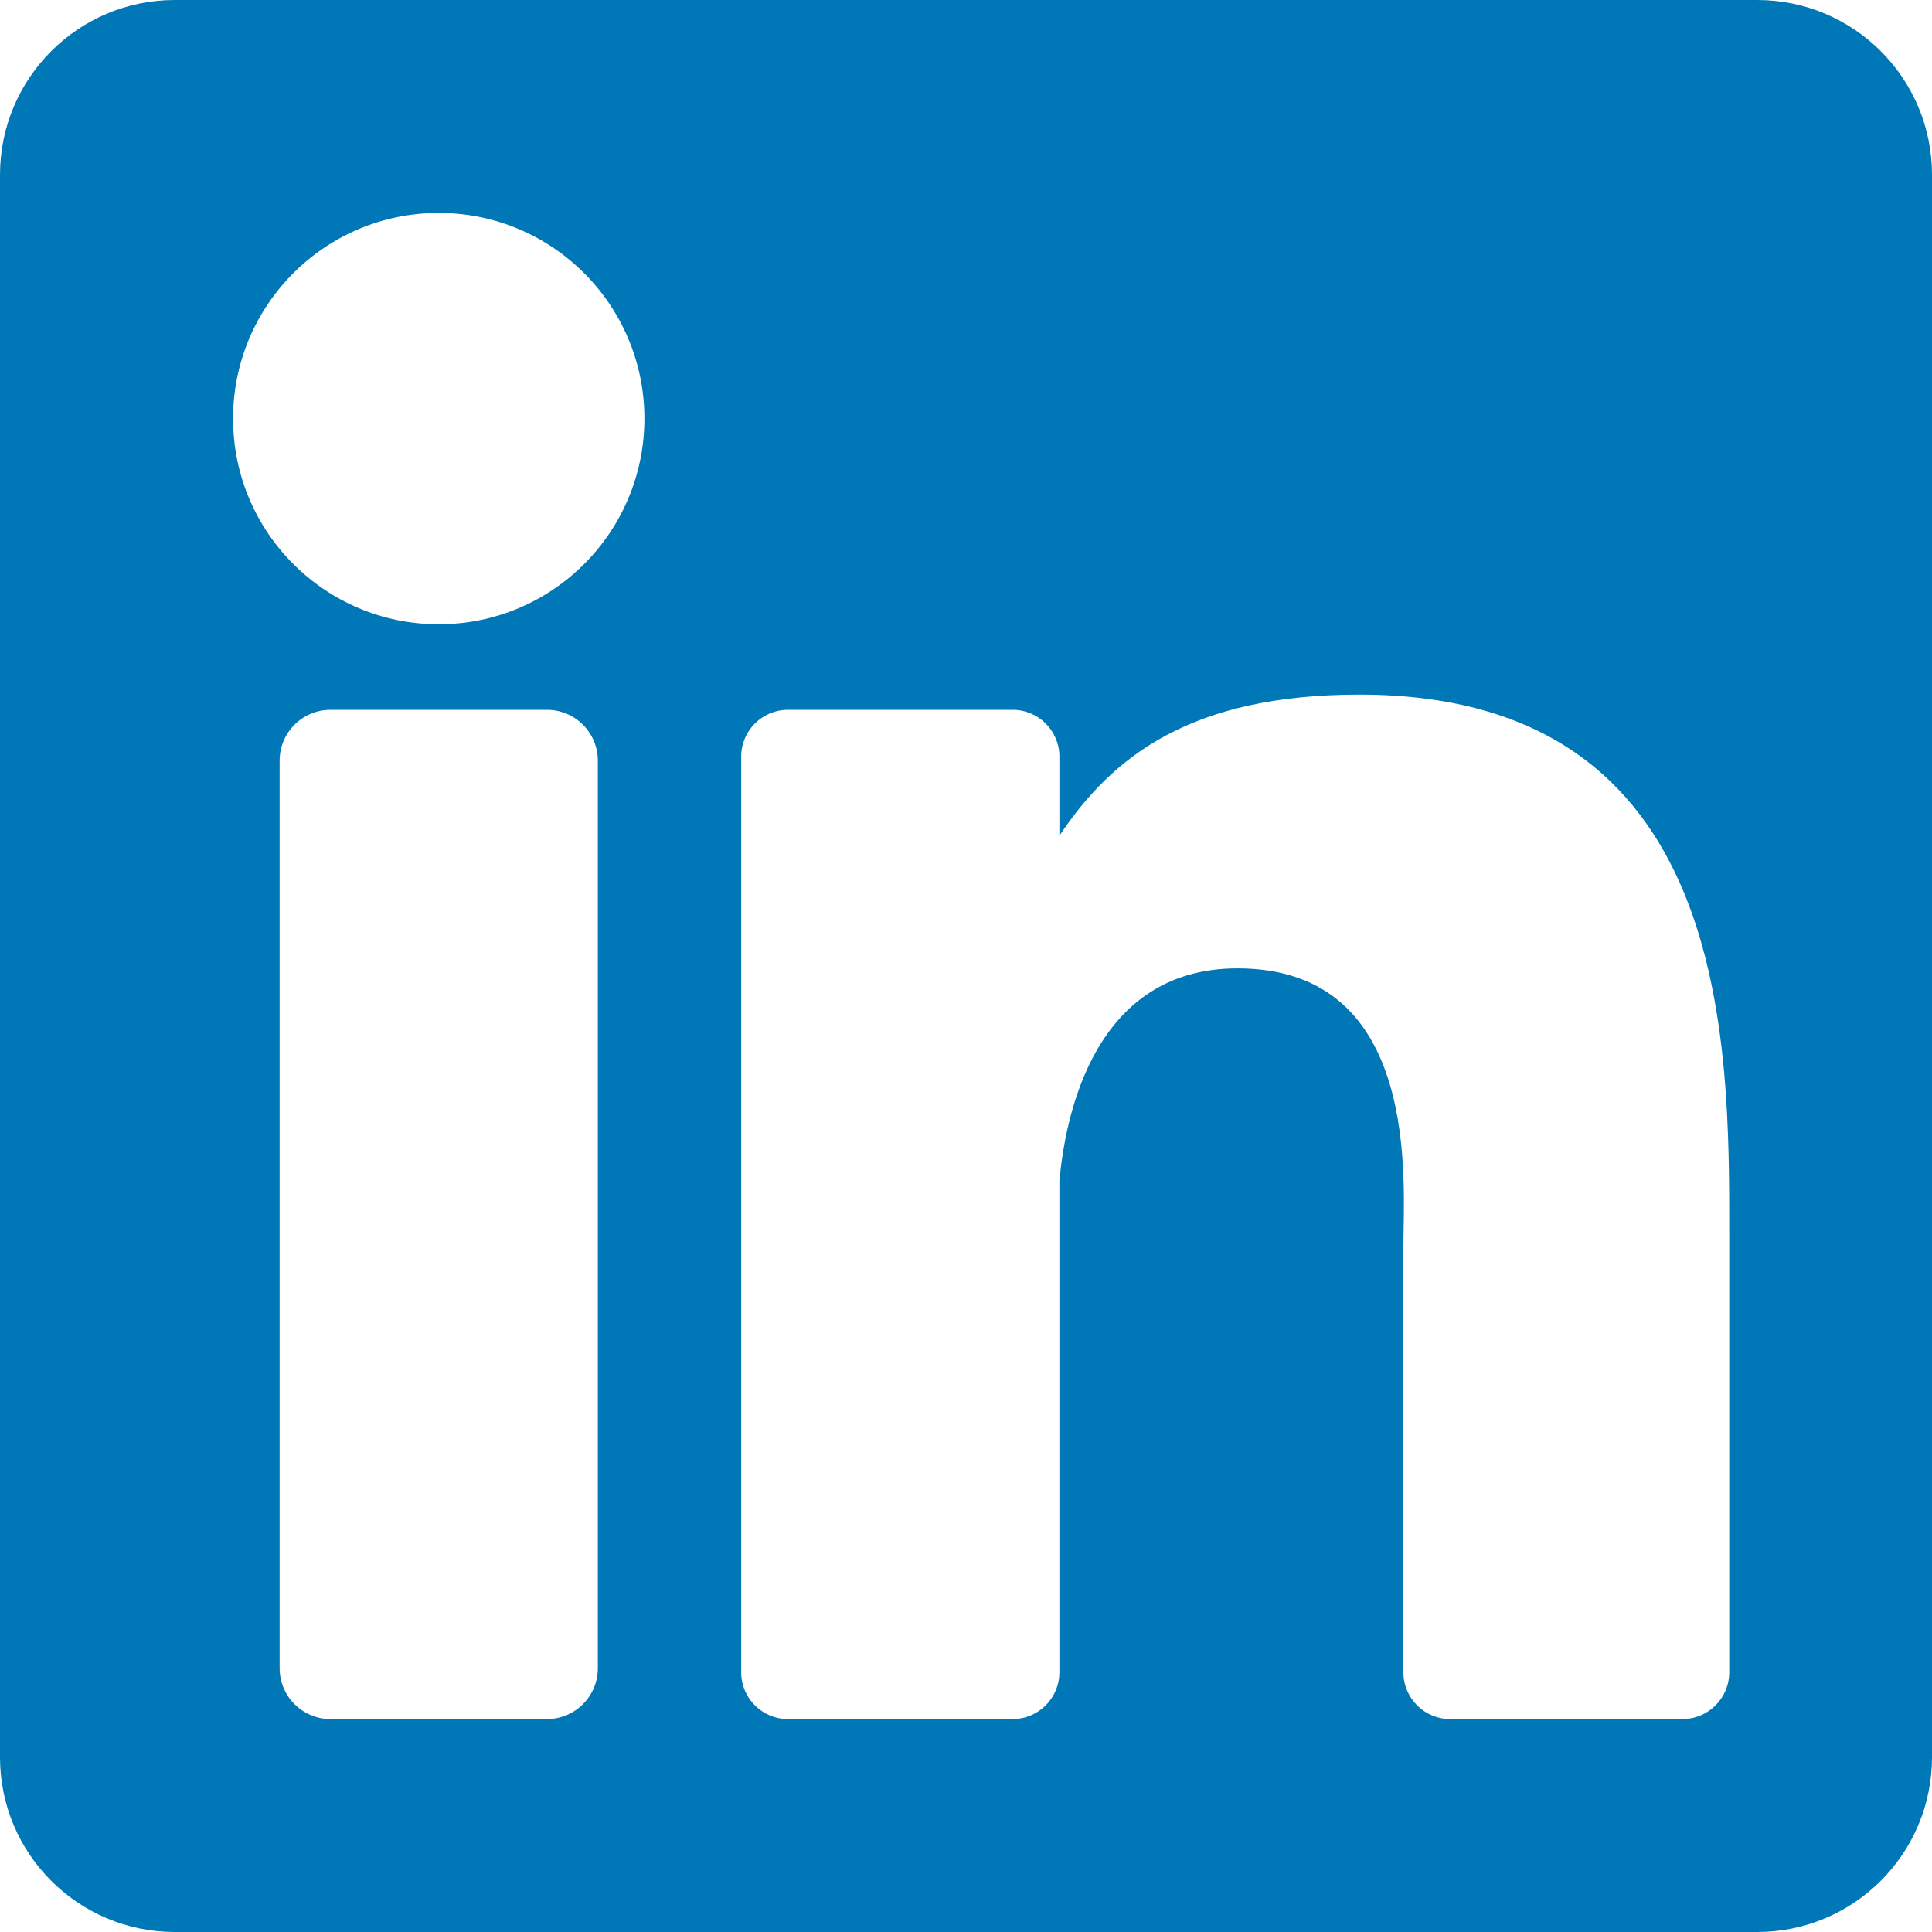
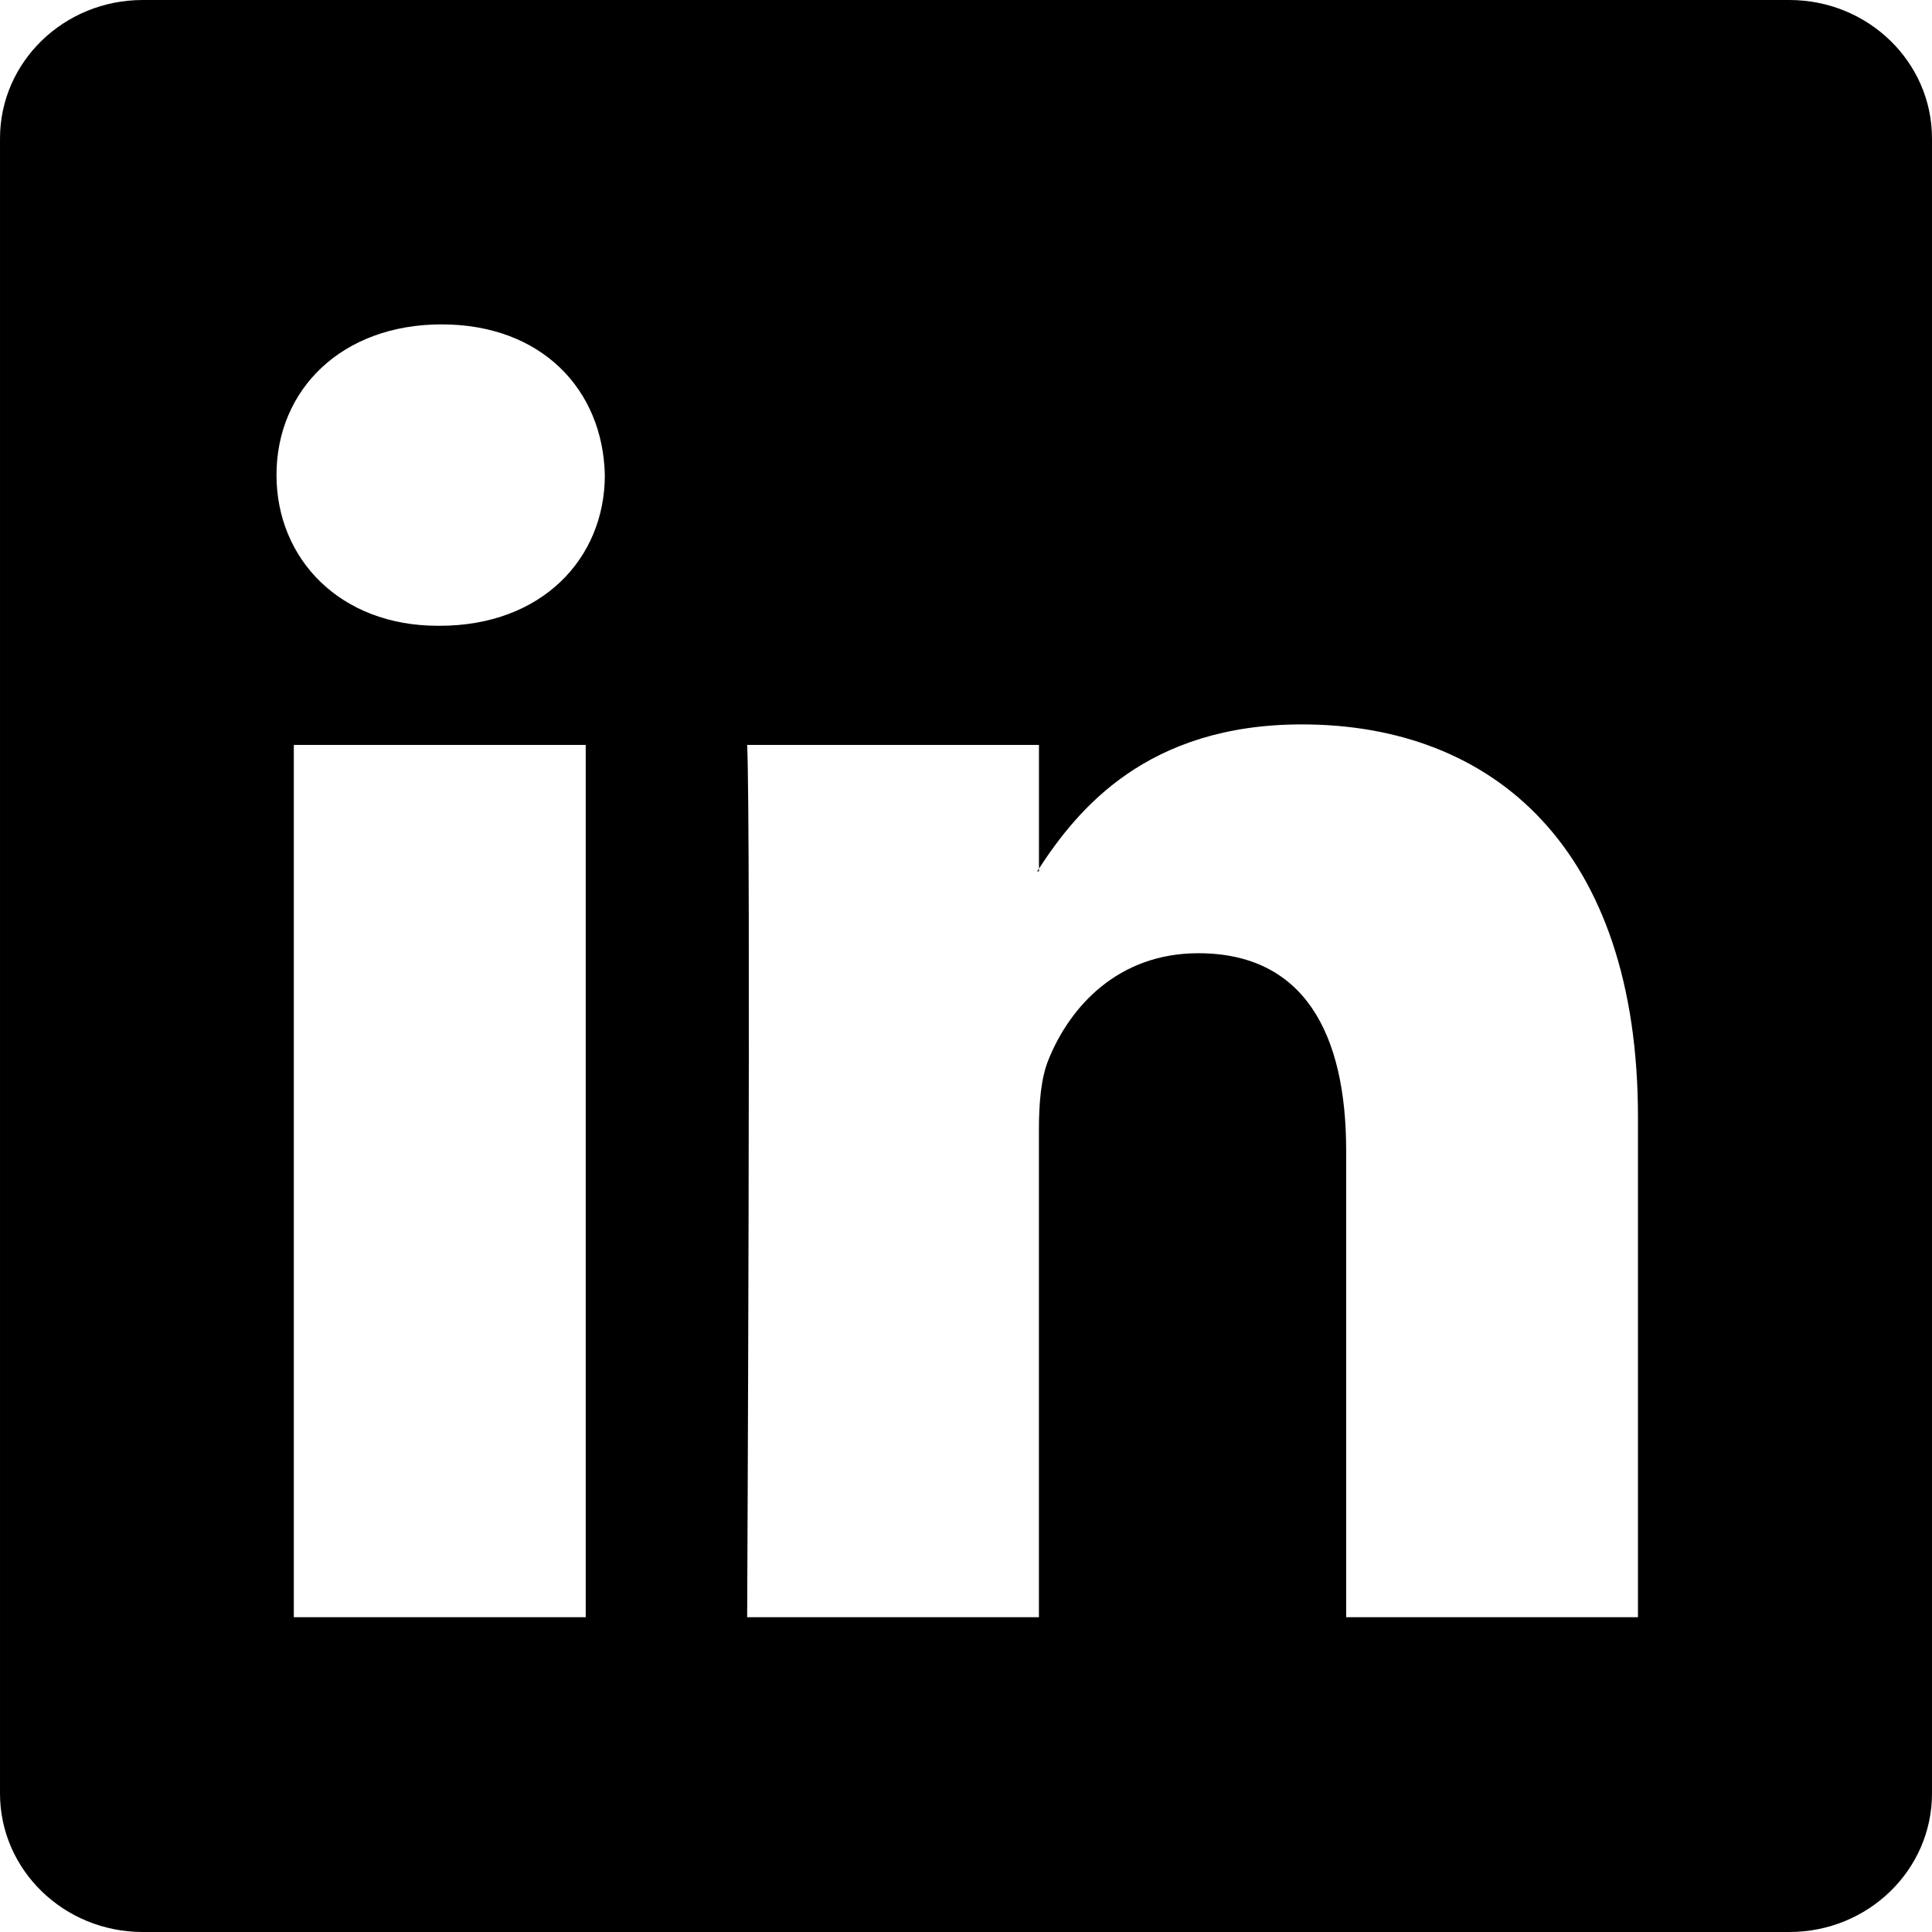
- <svg xmlns="http://www.w3.org/2000/svg" version="1.1" id="Layer_1" x="0px" y="0px" viewBox="0 0 382 382" style="enable-background:new 0 0 382 382;" xml:space="preserve">
-   <path style="fill:#0077B7;" d="M347.445,0H34.555C15.471,0,0,15.471,0,34.555v312.889C0,366.529,15.471,382,34.555,382h312.889  C366.529,382,382,366.529,382,347.444V34.555C382,15.471,366.529,0,347.445,0z M118.207,329.844c0,5.554-4.502,10.056-10.056,10.056  H65.345c-5.554,0-10.056-4.502-10.056-10.056V150.403c0-5.554,4.502-10.056,10.056-10.056h42.806  c5.554,0,10.056,4.502,10.056,10.056V329.844z M86.748,123.432c-22.459,0-40.666-18.207-40.666-40.666S64.289,42.1,86.748,42.1  s40.666,18.207,40.666,40.666S109.208,123.432,86.748,123.432z M341.91,330.654c0,5.106-4.14,9.246-9.246,9.246H286.73  c-5.106,0-9.246-4.14-9.246-9.246v-84.168c0-12.556,3.683-55.021-32.813-55.021c-28.309,0-34.051,29.066-35.204,42.11v97.079  c0,5.106-4.139,9.246-9.246,9.246h-44.426c-5.106,0-9.246-4.14-9.246-9.246V149.593c0-5.106,4.14-9.246,9.246-9.246h44.426  c5.106,0,9.246,4.14,9.246,9.246v15.655c10.497-15.753,26.097-27.912,59.312-27.912c73.552,0,73.131,68.716,73.131,106.472  L341.91,330.654L341.91,330.654z" />
+ <svg xmlns="http://www.w3.org/2000/svg" version="1.1" id="Capa_1" x="0px" y="0px" width="430.117px" height="430.118px" viewBox="0 0 430.117 430.118" style="enable-background:new 0 0 430.117 430.118;" xml:space="preserve">
+   <g>
+     <path id="LinkedIn__x28_alt_x29_" d="M398.355,0H31.782C14.229,0,0.002,13.793,0.002,30.817v368.471   c0,17.025,14.232,30.83,31.78,30.83h366.573c17.549,0,31.76-13.814,31.76-30.83V30.817C430.115,13.798,415.904,0,398.355,0z    M130.4,360.038H65.413V165.845H130.4V360.038z M97.913,139.315h-0.437c-21.793,0-35.92-14.904-35.92-33.563   c0-19.035,14.542-33.535,36.767-33.535c22.227,0,35.899,14.496,36.331,33.535C134.654,124.415,120.555,139.315,97.913,139.315z    M364.659,360.038h-64.966V256.138c0-26.107-9.413-43.921-32.907-43.921c-17.973,0-28.642,12.018-33.327,23.621   c-1.736,4.144-2.166,9.94-2.166,15.728v108.468h-64.954c0,0,0.85-175.979,0-194.192h64.964v27.531   c8.624-13.229,24.035-32.1,58.534-32.1c42.76,0,74.822,27.739,74.822,87.414V360.038z M230.883,193.99   c0.111-0.182,0.266-0.401,0.42-0.614v0.614H230.883z" />
+   </g>
  <g>
</g>
  <g>
</g>
  <g>
</g>
  <g>
</g>
  <g>
</g>
  <g>
</g>
  <g>
</g>
  <g>
</g>
  <g>
</g>
  <g>
</g>
  <g>
</g>
  <g>
</g>
  <g>
</g>
  <g>
</g>
  <g>
</g>
</svg>
